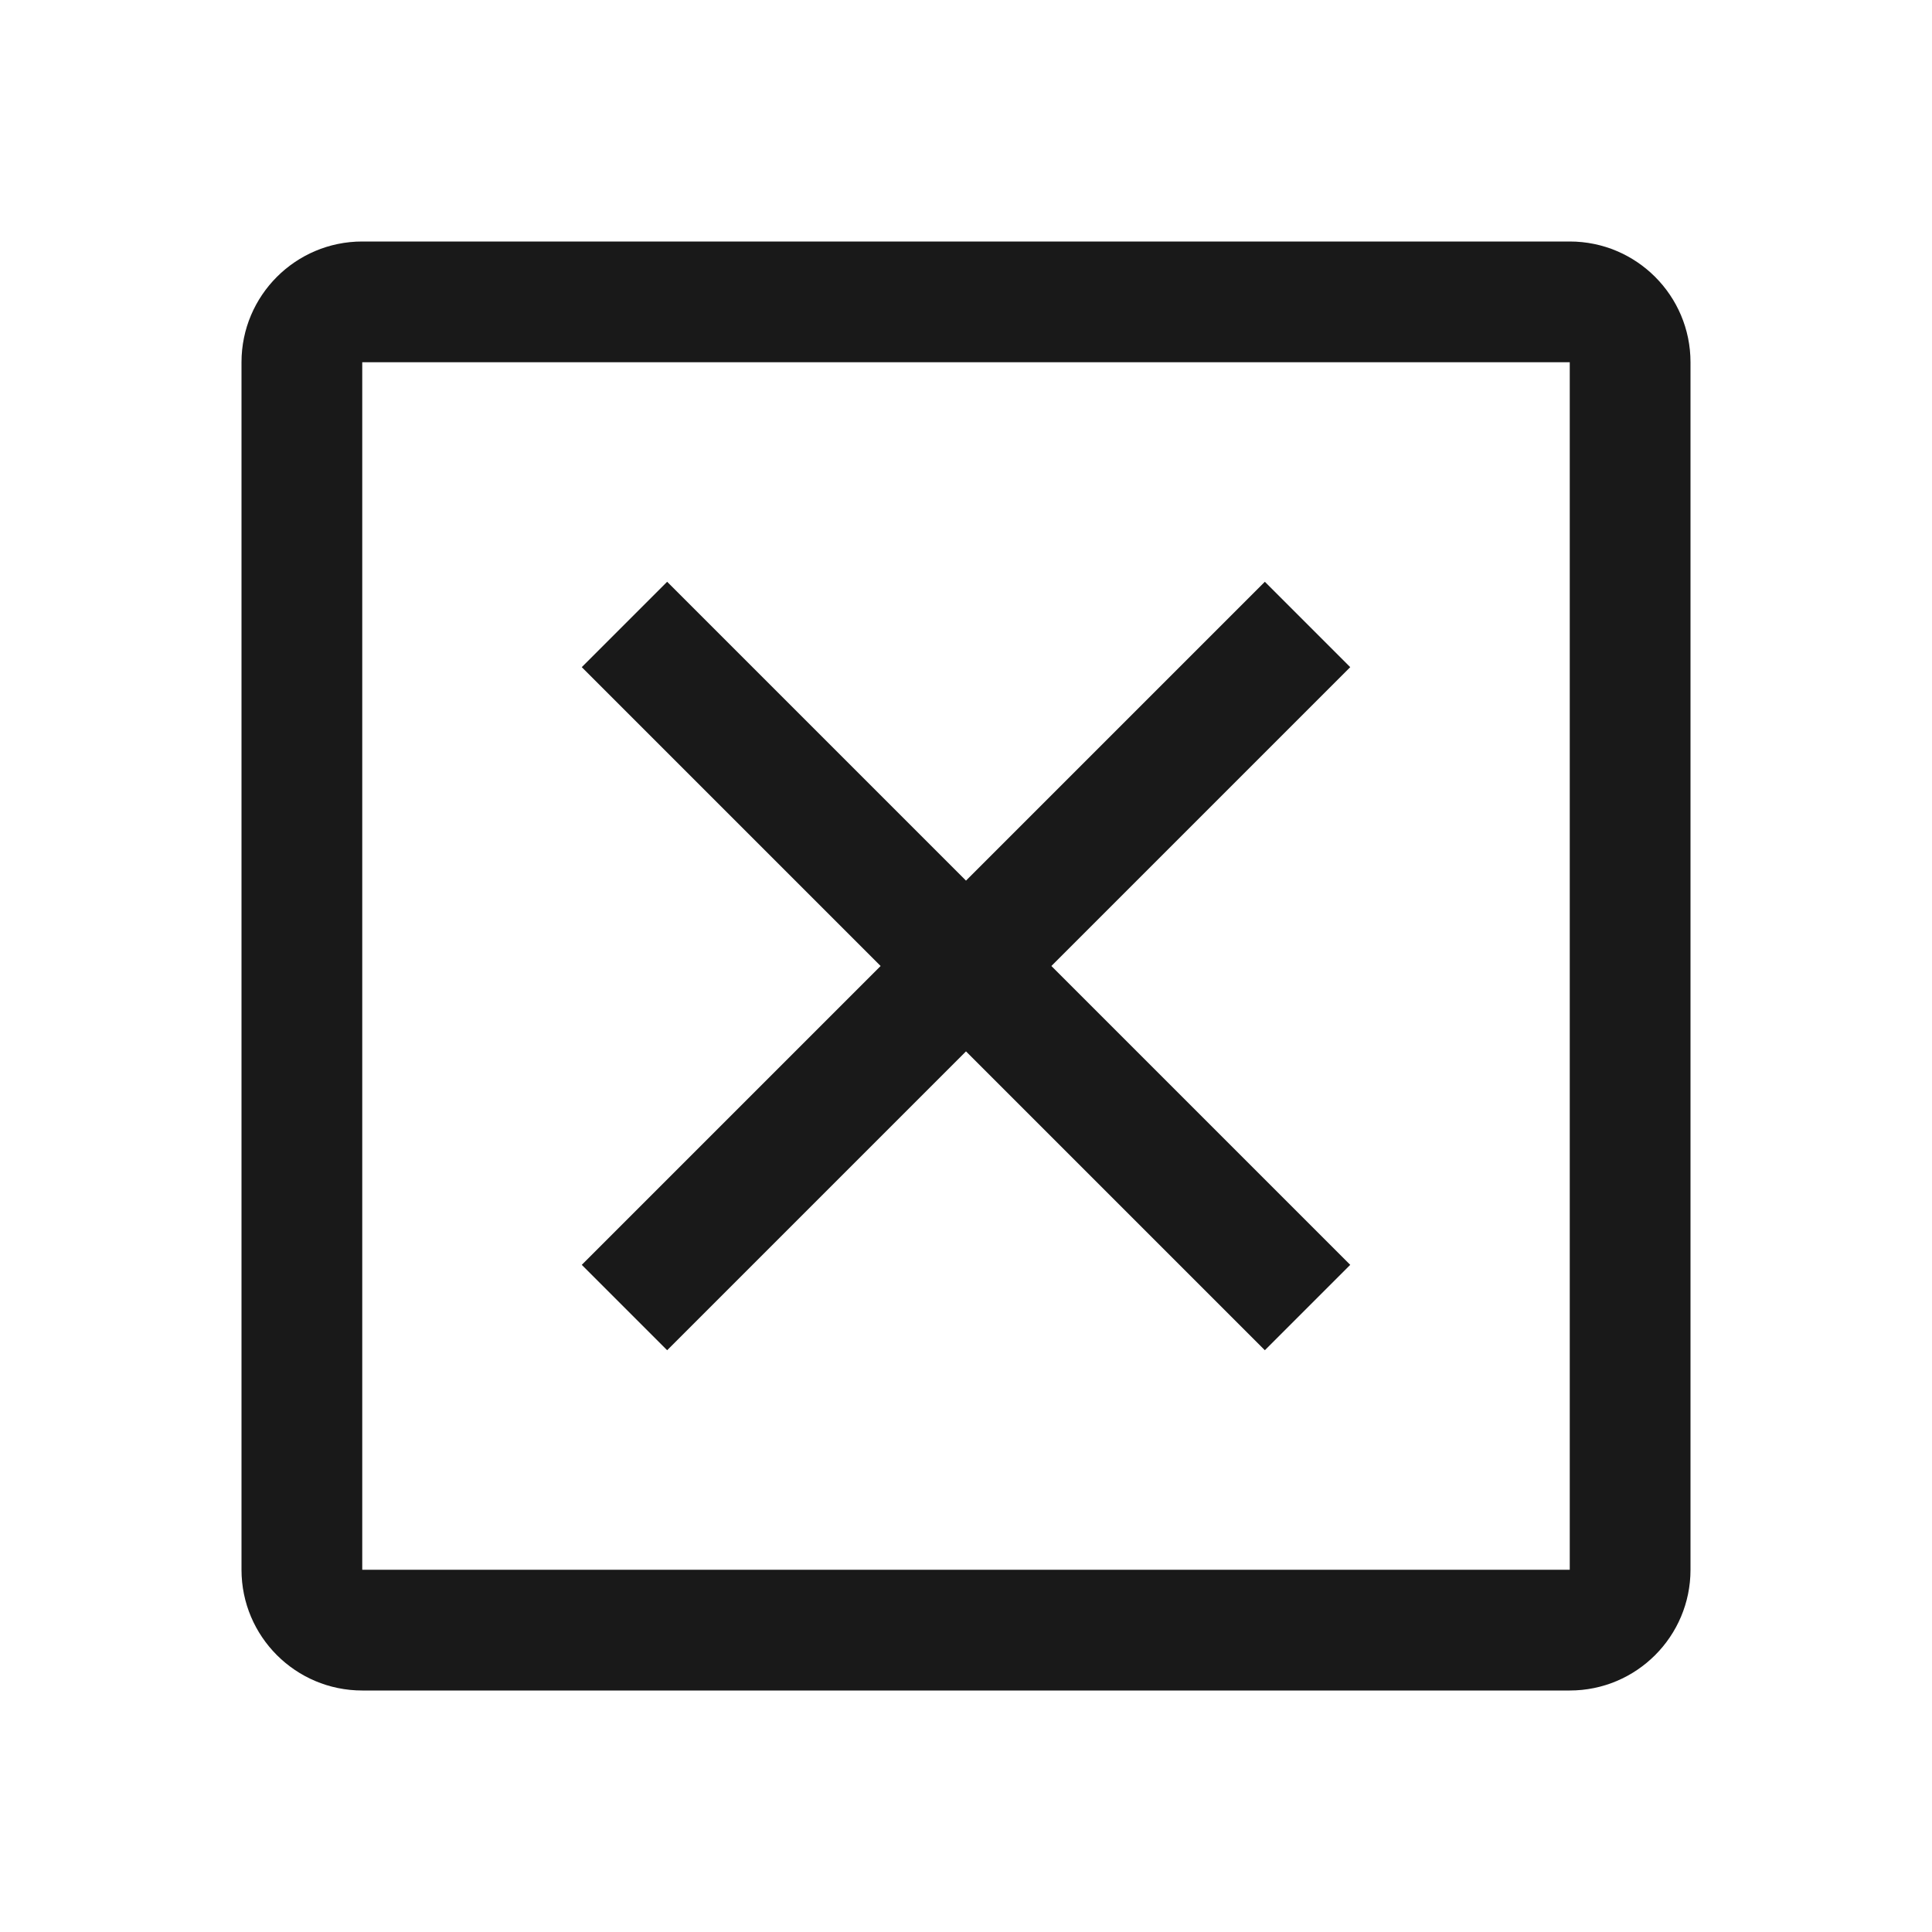
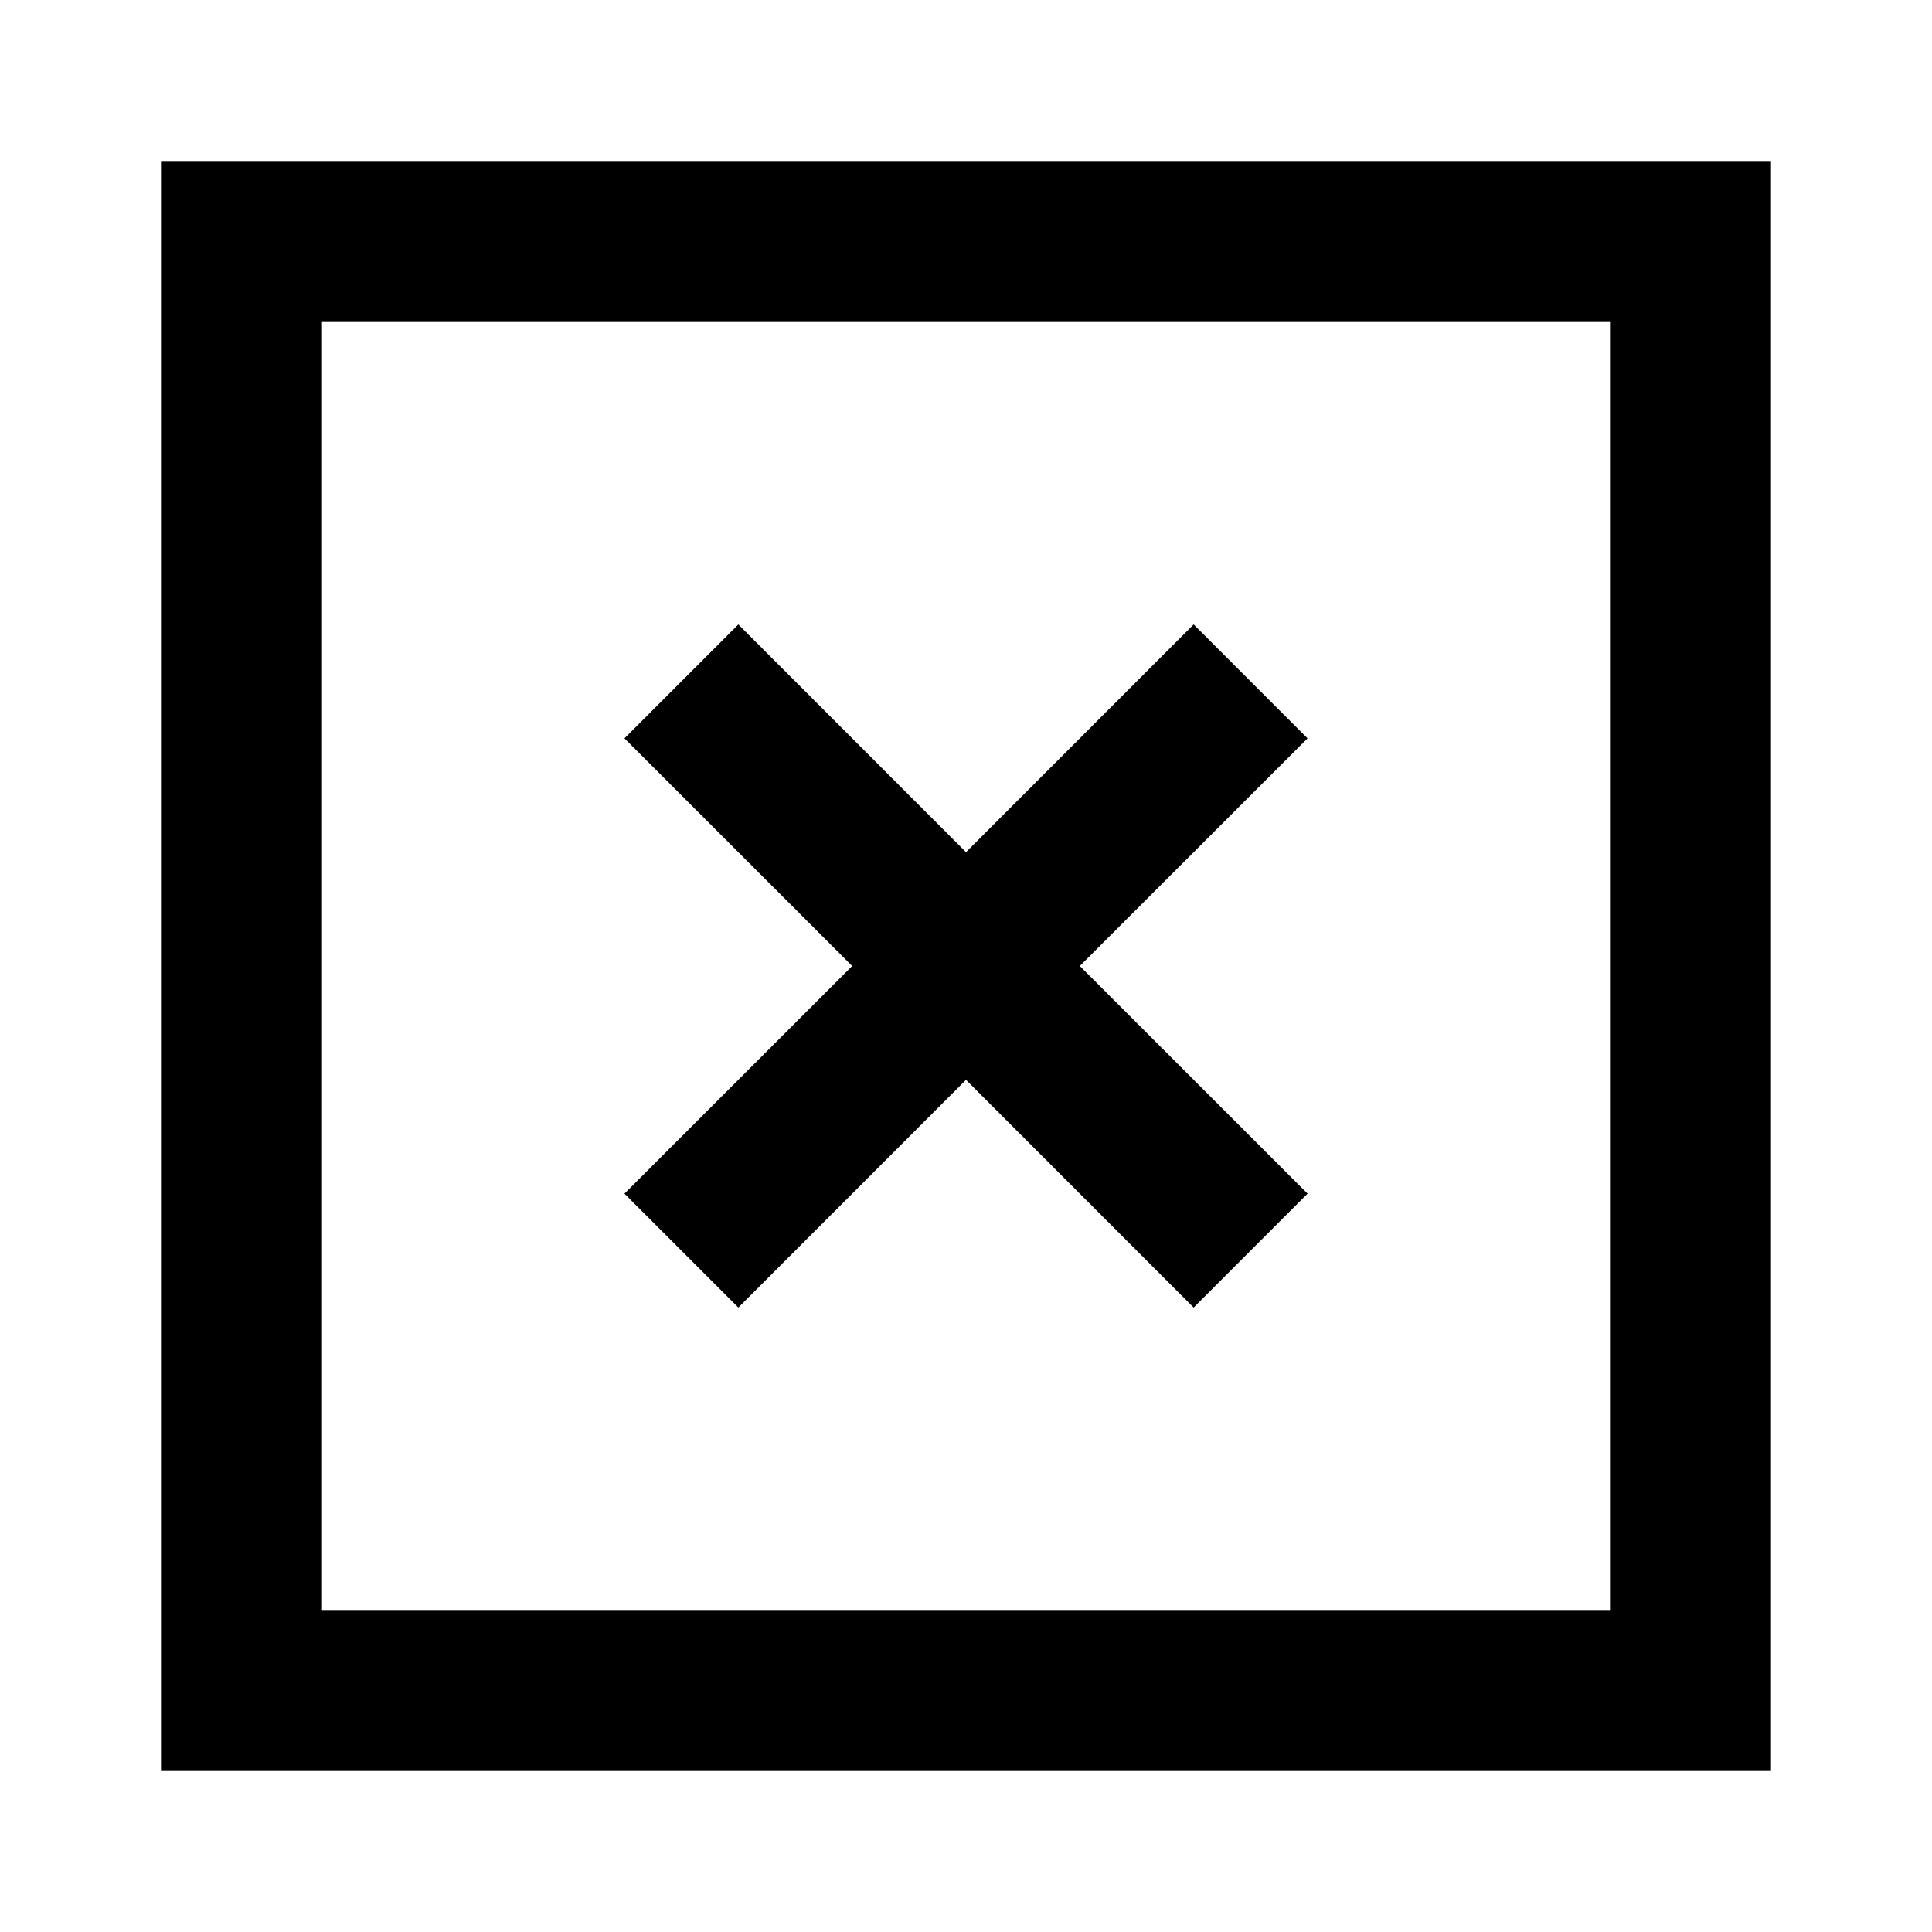
- <svg xmlns="http://www.w3.org/2000/svg" width="16" height="16" viewBox="0 0 16 16" fill="none">
-   <path d="M4.818 10.475L7.293 8L4.818 5.525L5.525 4.818L8 7.293L10.475 4.818L11.182 5.525L8.707 8L11.182 10.475L10.475 11.182L8 8.707L5.525 11.182L4.818 10.475Z" fill="black" fill-opacity="0.9" />
-   <path d="M3 14C2.448 14 2 13.552 2 13V3C2 2.448 2.448 2 3 2H13C13.552 2 14 2.448 14 3L14 13C14 13.552 13.552 14 13 14L3 14ZM3 13L13 13L13 3L3 3L3 13Z" fill="black" fill-opacity="0.9" />
+ <svg xmlns="http://www.w3.org/2000/svg" width="24" height="24" viewBox="0 0 24 24" fill="none">
+   <path d="M2 2H22V22H2V2ZM4 4V20H20V4H4ZM9.172 7.757L12 10.586L14.828 7.757L16.243 9.172L13.414 12L16.243 14.828L14.828 16.243L12 13.414L9.172 16.243L7.757 14.828L10.586 12L7.757 9.172L9.172 7.757Z" fill="black" />
</svg>
